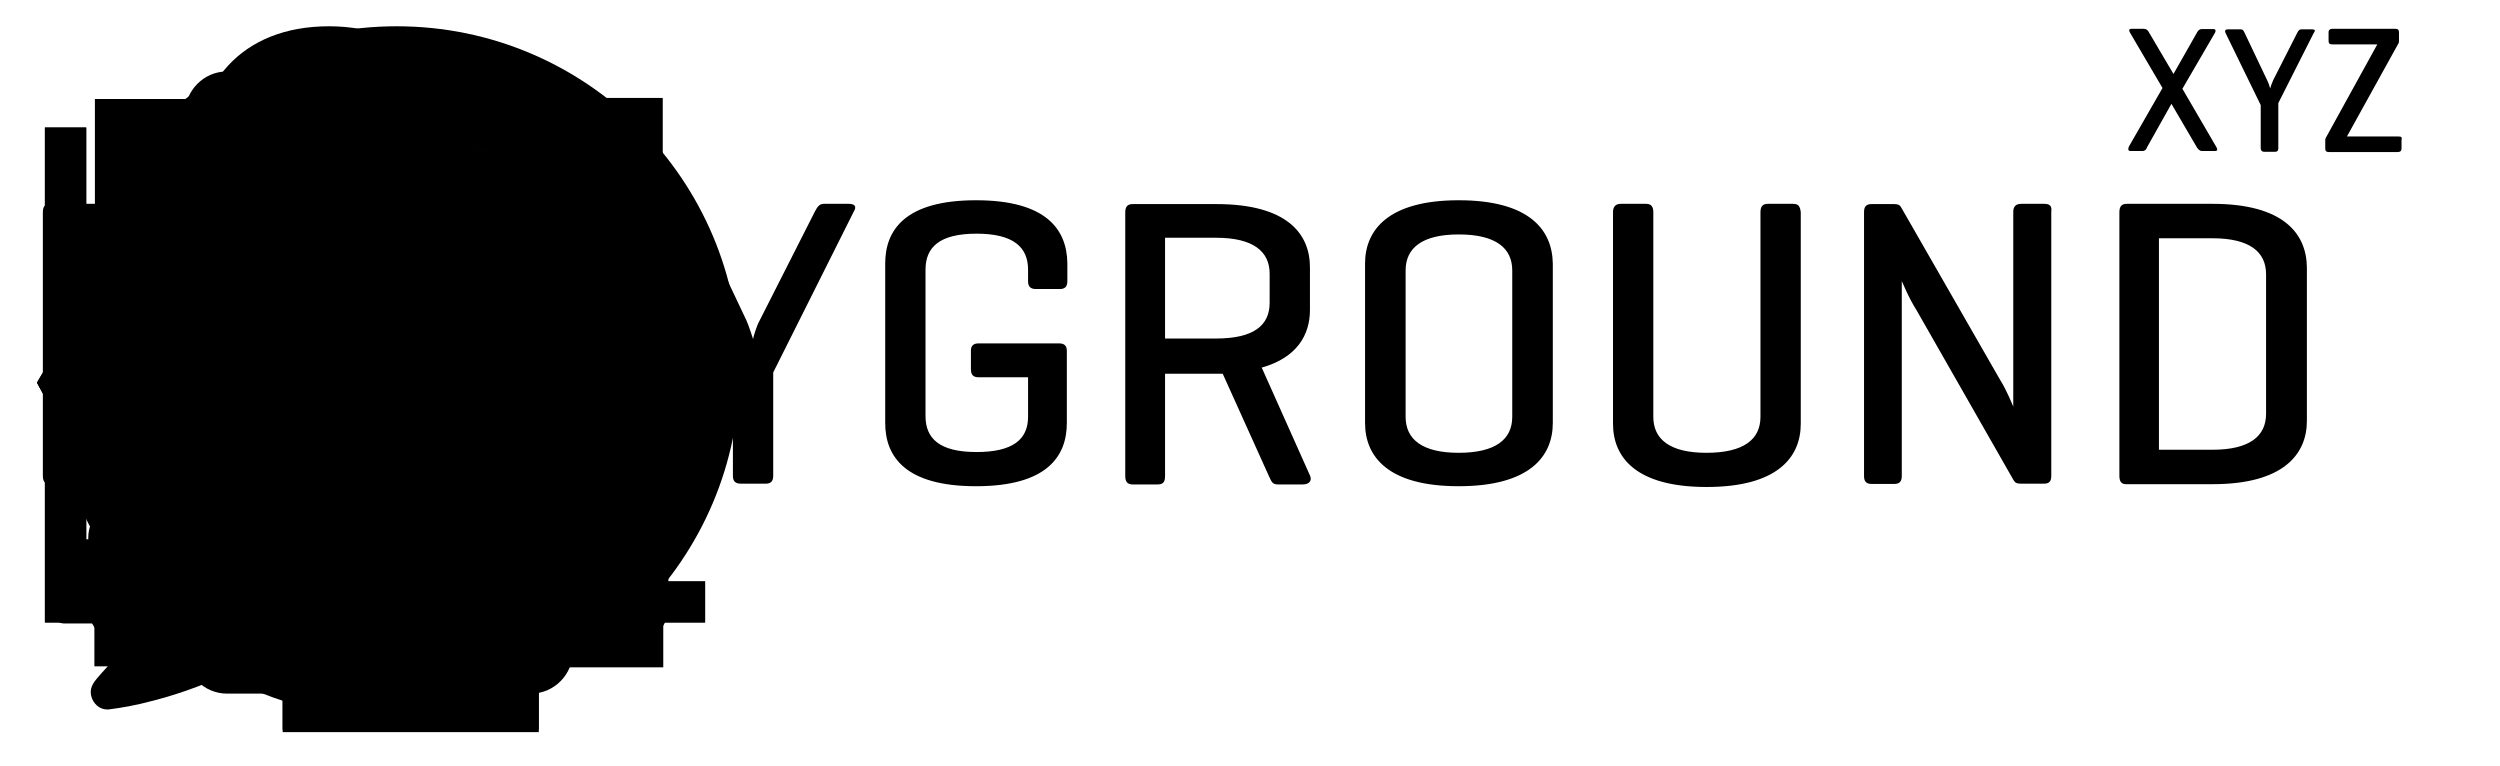
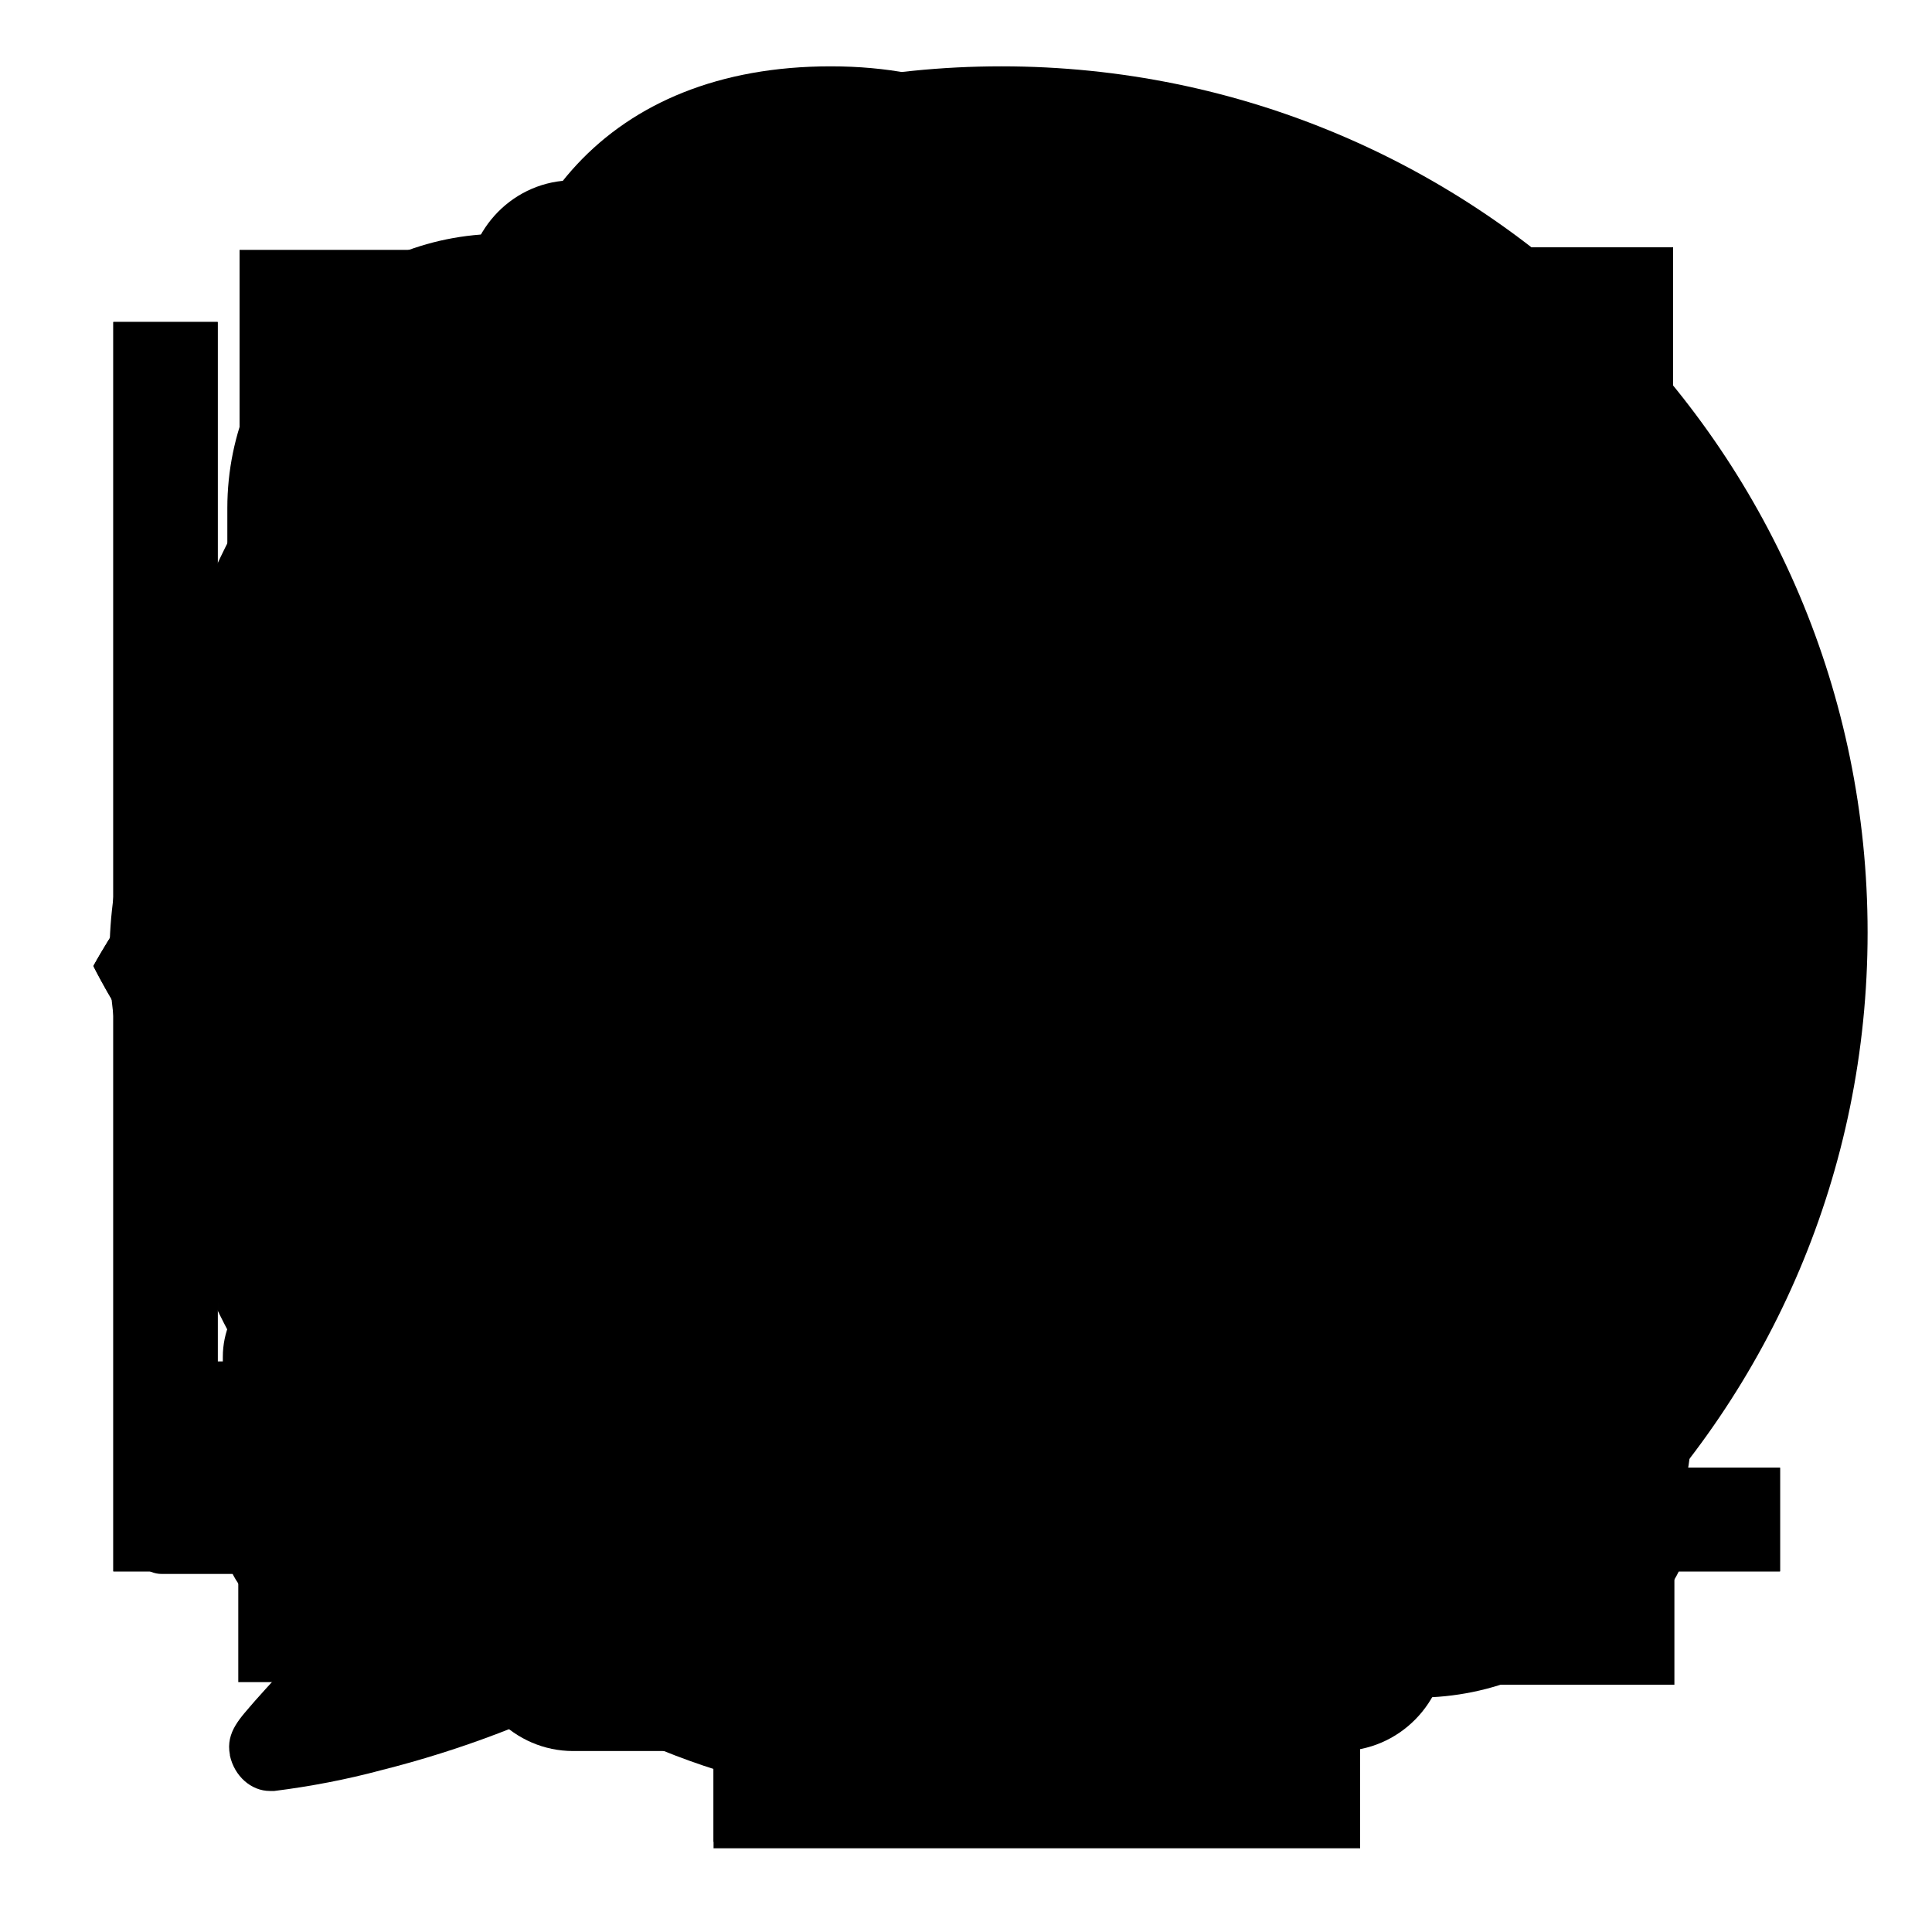
- <svg xmlns="http://www.w3.org/2000/svg" version="1.1" id="metric-icons" x="0px" y="0px" viewBox="0 0 980 300" style="enable-background:new 0 0 980 300;" xml:space="preserve">
+ <svg xmlns="http://www.w3.org/2000/svg" version="1.1" id="metric-icons" x="0px" y="0px" viewBox="0 0 300 300" style="enable-background:new 0 0 300 300;" xml:space="preserve">
  <style type="text/css">
	.st0{display:none;}
	.st1{fill:#010101;}
</style>
  <path id="not-used1" class="st0" d="M619.4-134c3.7,5.2,7,10.8,10.2,16.3c0.5,0.9,1.2,1.5,2.2,1.4s1.5-0.7,1.9-1.6  c2.6-6.7,5.6-13.2,9-19.5c6.7-12.7,15-24.4,25-34.8c2.8-2.8,5.7-5.6,8.6-8.4c0.9-0.9,1.8-1.7,2.4-2.8c1.2-1.9,0.5-3.9-1.7-4.6  c-1.3-0.4-2.6-0.3-4,0.1c-2.2,0.7-4.1,1.9-6,3.2c-4.5,3.1-8.7,6.9-12.6,10.6c-8.7,8.3-16.7,17.1-24.5,26.2c-0.4,0.4-0.6,0.4-1,0.2  c-4-2-7.9-4-12.1-5.5c-2.1-0.8-4.3-1.5-6.6-1.5c-0.2,0-0.4,0-0.6,0c-2.2,0.1-3.7,1.3-4.2,3.2c-0.2,1.1-0.1,2,0.9,2.9  C611.2-144.2,615.6-139.3,619.4-134z M733.1-96c-0.8,0-2.1-2.6-2.1-3.5V-203c0-0.8,1.3-1,2.1-1H756v-24.5  c0-14.3-10.3-24.5-24.7-24.5H552.5c-14.3,0-27.5,10.2-27.5,24.5v24.5h23.8c0.8,0,1.2,0.2,1.2,1v103.5c0,0.8-0.4,3.5-1.2,3.5H525  v22.1c0,14.3,13.2,26.9,27.5,26.9h178.8c14.3,0,24.7-12.6,24.7-26.9V-96H733.1z M698-98.5c0,0.8-0.7,1.5-1.5,1.5h-111  c-0.8,0-1.5-0.7-1.5-1.5v-104c0-0.8,0.7-1.5,1.5-1.5h111c0.8,0,1.5,0.7,1.5,1.5V-98.5z M568.2-220.3h-16.6v-16.5h16.6V-220.3z   M608.9-220.3h-16.6v-16.5h16.6V-220.3z M649.7-220.3h-16.6v-16.5h16.6V-220.3z M690.4-220.3h-16.6v-16.5h16.6V-220.3z M731.1-220.3  h-16.6v-16.5h16.6V-220.3z M568.2-66.5h-16.6v-16.6h16.6V-66.5z M608.9-66.5h-16.6v-16.6h16.6V-66.5z M649.7-66.5h-16.6v-16.6h16.6  V-66.5z M690.4-66.5h-16.6v-16.6h16.6V-66.5z M731.1-66.5h-16.6v-16.6h16.6V-66.5z" />
  <g id="ctr">
    <path d="M91.7,177c8.3,8.9,16.4,16.2,23.2,14.9c4.7-0.9,4.6-6.4,4.6-6.4s-2.3-84,0-123.5c0.7-12.7,21.2-11.4,22.7-1.4   c1.8,12.7,5,77.2,5,77.2s6.4-0.9,9.6-1.4c3.2-0.5,7.3,0.9,7.3,0.9s58.5,16,63.1,20.5s2.7,7.4,2.7,7.4s1.8,49.8,0,60.8   S212,255.1,212,255.1H111.1c0,0-22.8-25.6-35-48.3s-12.1-39.5-3.3-41.1C81.6,164.3,88.2,173.2,91.7,177z M211.2,265.5H110.8V286   h100.4L211.2,265.5L211.2,265.5z M154.9,106.5c0,0,25.8-13.6,25.8-42.9s-17-53.3-51.7-53.3S76.2,33.2,76.2,63.5s33,46.1,33,46.1   l0.5-53.2c0,0,1.5-12,20.8-12s21,12.9,21,12.9l2.7,49.3L154.9,106.5z" />
  </g>
  <g id="viewability">
    <path d="M148.7,62.8C61.6,62.8,14.5,150,14.5,150s42.7,87.2,134.2,87.2c89,0,130.8-87.2,130.8-87.2S235.9,62.8,148.7,62.8z    M148.7,211.9c-34.2,0-61.9-27.7-61.9-61.9s27.7-61.9,61.9-61.9s61.9,27.7,61.9,61.9S182.9,211.9,148.7,211.9z M148.7,187   c-20.5,0-37-16.6-37-37s16.6-37,37-37s37,16.6,37,37S169.2,187,148.7,187z" />
  </g>
  <g id="time-in-view">
    <path d="M148.5,66.2c-59.1,0-107,47.9-107,107s47.9,107,107,107s107-47.9,107-107S207.6,66.2,148.5,66.2z M144.5,174V92.8   c0,0,2.4-0.1,3.3-0.1c44.4,0,80.8,36.3,80.8,80.7c0,0.1,0.4,0.6,0.4,0.6H144.5z M199.3,68.2l7.3-8.9c3.2-4,9.1-4.5,13.1-1.3   l17.6,14.4c4,3.2,4.5,9.1,1.3,13.1l-5.8,7.1C223.2,82.6,211.9,74.3,199.3,68.2z M180.4,34c0,7.1-5.8,13-13,13h-7.9v12h-27V47h-5.7   c-7.1,0-13-5.9-13-13s5.8-13,13-13h40.6C174.6,21,180.4,26.9,180.4,34z" />
  </g>
  <g id="replay-rate">
    <path d="M254.6,127.8c0,5-4.1,9.1-9.1,9.1h-63.4c-3.7,0-6.9-2.3-8.4-5.7c-1.4-3.3-0.7-7.2,2-9.8l19.5-19.5   c-13.3-12.3-30.9-19.4-49.4-19.4c-39.9,0-72.5,32.6-72.5,72.5s32.6,72.5,72.5,72.5c22.5,0,43.3-10.2,57.2-28.2c0.7-1,2-1.6,3.3-1.7   c1.3,0,2.5,0.4,3.5,1.3l19.4,19.5c1.7,1.6,1.7,4.2,0.3,6.1c-20.7,24.9-51.2,39.2-83.7,39.2c-59.9,0-108.7-48.8-108.7-108.7   S86,46.3,145.9,46.3c27.9,0,54.9,11.2,74.9,30L239.2,58c2.5-2.7,6.5-3.4,9.9-2c3.3,1.4,5.5,4.7,5.5,8.4L254.6,127.8L254.6,127.8z" />
  </g>
  <g id="impressions-old">
    <path d="M81.1,185.4H62.9l6.2-22.7c1.7-1.4,4.1-2.1,6.5-2.1h15.5h32.6V121c0-4.8-2.6-9.7-5.6-15.4c-4.1-7.7-8.7-16.4-8.7-28.1   c0-21.4,17.4-38.8,38.8-38.8S187,56.1,187,77.5c0,11.7-4.6,20.4-8.7,28.1c-3,5.7-5.6,10.6-5.6,15.3v39.5h32.8H221   c2.5,0,4.8,0.8,6.5,2.1l6.2,22.7h-18.2H81.1V185.4z M248.1,196.8H48.5c-7.6,0-13.9,6.2-13.9,13.9v27.4c0,7.6,6.2,13.9,13.9,13.9   h199.6c7.6,0,13.9-6.2,13.9-13.9v-27.4C262,203,255.7,196.8,248.1,196.8z" />
  </g>
  <g id="hot">
    <path d="M180.4,20.7c0,0,12.4,99.3-24.8,99.3S93.5,70.3,93.5,70.3S31.4,120,43.8,194.4s74.5,86.9,111.7,86.9s99.3-37.2,99.3-111.7   S180.4,20.7,180.4,20.7z M198.4,209.4c-14.9,27.5-70.8,42.4-86.9,15.8c-16.2-26.8,9.9-54,41.6-62.4c31.6-8.4,46.5-29.8,46.5-29.8   S223.9,162.3,198.4,209.4z" />
  </g>
  <g id="clicks">
    <polygon points="215.9,221.8 168.1,158.1 210.6,140 81.1,65.2 80.8,65.4 110.8,211.9 141.2,177 186.6,242.7  " />
  </g>
  <g id="impressions">
    <path d="M224.5,44.7c0-9.2-7.4-16.7-16.5-16.7H89c-9.1,0-16.5,7.5-16.5,16.7v210.5c0,9.2,7.4,16.7,16.5,16.7h119.1   c9.1,0,16.5-7.5,16.5-16.7V44.7H224.5z M115.4,47h66.2c1.1,0,2.1,1.3,2.1,2.5s-0.9,2.5-2.1,2.5h-66.2c-1.1,0-2.1-1.3-2.1-2.5   C113.3,48.3,114.2,47,115.4,47z M148.5,261.6c-6.6,0-12-5.4-12-12s5.4-12,12-12s12,5.4,12,12S155.1,261.6,148.5,261.6z M207.5,225   h-119V66h119V225z M202.5,72h-109v82h109V72z M148.5,118h-11v9h-8v-9h-8v-8h8v-10h8v10h11V118z M173.5,131h-8v-29.1   c-2,0.7-2.7,1.4-4.1,2c-1.4,0.6-2.9,1.2-4.2,1.6l-2.6-6.5c1.1-0.4,2.2-1,3.4-1.5c1.2-0.6,2.3-1.2,3.4-1.9c1.1-0.7,2.2-1.4,3.2-2.2   c1-0.8,1.9-1.1,2.8-2.5h6.1L173.5,131L173.5,131z" />
  </g>
  <g id="completion-rate">
    <path d="M257.7,150c0,60.2-49,109.2-109.2,109.2S39.3,210.2,39.3,150c0-23.7,7.5-46.2,21.6-65.2l0.2,0.2c2-2.7,5.2-4.4,8.9-4.4   c6.1,0,11.1,5,11.1,11.1c0,3.2-1.4,6.2-3.6,8.2c-10.4,14.7-16,32-16,50.2c0,47.9,39,86.9,86.9,86.9s86.9-39,86.9-86.9   s-39-86.9-86.9-86.9c-20.3,0-40,7.1-55.6,20.1L78.8,66c19.5-16.3,44.3-25.2,69.8-25.2C208.8,40.8,257.7,89.8,257.7,150z    M120.7,175.1c5.1,7.2,9.6,14.8,13.9,22.4c0.7,1.2,1.6,2,3,1.9s2.1-1,2.6-2.2c3.6-9.2,7.7-18.1,12.3-26.8   c9.2-17.4,20.4-33.5,34.1-47.7c3.8-3.9,7.8-7.7,11.7-11.5c1.2-1.2,2.4-2.4,3.3-3.8c1.7-2.6,0.7-5.3-2.3-6.3   c-1.8-0.6-3.6-0.4-5.4,0.2c-3,1-5.6,2.6-8.2,4.4c-6.2,4.3-11.8,9.4-17.2,14.6c-11.8,11.4-22.8,23.4-33.4,35.9   c-0.5,0.6-0.8,0.6-1.4,0.3c-5.4-2.8-10.8-5.5-16.5-7.6c-2.9-1.1-5.8-2-9-2c-0.3,0-0.6,0-0.8,0c-3,0.1-5.1,1.8-5.7,4.4   c-0.3,1.5-0.1,2.8,1.2,4C109.6,161.1,115.5,167.8,120.7,175.1z" />
  </g>
  <g id="video-completions">
    <path d="M257.7,150c0,60.2-49,109.2-109.2,109.2S39.3,210.2,39.3,150c0-23.7,7.5-46.2,21.6-65.2l0.2,0.2c2-2.7,5.2-4.4,8.9-4.4   c6.1,0,11.1,5,11.1,11.1c0,3.2-1.4,6.2-3.6,8.2c-10.4,14.7-16,32-16,50.2c0,47.9,39,86.9,86.9,86.9s86.9-39,86.9-86.9   s-39-86.9-86.9-86.9c-20.3,0-40,7.1-55.6,20.1L78.8,66c19.5-16.3,44.3-25.2,69.8-25.2C208.8,40.8,257.7,89.8,257.7,150z M125.2,200   l69.6-51l-69.6-51C125.2,98,125.2,200,125.2,200z" />
  </g>
  <g id="engagement-rate">
    <path id="_x3C_Compound_Path_x3E_" d="M91.7,178c8.3,8.9,16.4,16.2,23.2,14.9c4.7-0.9,4.6-6.4,4.6-6.4s-2.3-84,0-123.5   c0.7-12.7,21.2-11.4,22.7-1.4c1.8,12.7,5,77.2,5,77.2s6.4-0.9,9.6-1.4c3.2-0.5,7.3,0.9,7.3,0.9s58.5,16,63.1,20.5s2.7,7.4,2.7,7.4   s1.8,49.8,0,60.8S212,256.1,212,256.1H111.1c0,0-22.8-25.6-35-48.3s-12.1-39.5-3.3-41.1C81.6,165.3,88.2,174.2,91.7,178z    M211.2,266.5H110.8V287h100.4L211.2,266.5L211.2,266.5z M154.6,63.9l52.2-8.6l-33.6-40.9L154.6,63.9z M106.5,114l-29-29l-29,29   l29,29L106.5,114z M207.5,78.7c-14,0-25.4,11.4-25.4,25.4s11.4,25.4,25.4,25.4s25.4-11.4,25.4-25.4S221.5,78.7,207.5,78.7z" />
  </g>
  <g id="expand-rate">
    <polygon points="123.2,38.8 37.2,38.8 37.2,124.9 65.7,96.4 98.2,129 127.4,99.8 94.8,67.3  " />
    <polygon points="37,175.1 37,261.2 123,261.2 94.6,232.7 127.1,200.2 98,171 65.4,203.6  " />
    <polygon points="173.8,38.4 259.8,38.4 259.8,124.4 231.3,96 198.8,128.5 169.6,99.4 202.2,66.8  " />
    <polygon points="260,175.6 260,261.6 174,261.6 202.4,233.2 169.9,200.6 199,171.5 231.6,204  " />
  </g>
  <g id="full-view">
    <path d="M148.7,62.8C61.6,62.8,14.5,150,14.5,150s42.7,87.2,134.2,87.2c89,0,130.8-87.2,130.8-87.2S235.9,62.8,148.7,62.8z    M148.7,211.9c-34.2,0-61.9-27.7-61.9-61.9s27.7-61.9,61.9-61.9s61.9,27.7,61.9,61.9S182.9,211.9,148.7,211.9z M123,170.9   c4.1,5.4,11.3,14.5,14.8,20.2c0.6,0.9,1.3,1.5,2.4,1.4c1.1-0.1,1.7-0.8,2.1-1.7c2.9-6.9,8.5-17.9,12.2-24.5   c7.4-13.1,16.5-25.2,27.5-35.9c3.1-2.9,6.3-5.8,9.4-8.7c1-0.9,1.9-1.8,2.7-2.9c1.4-2-2.9-4-5.3-4.7c-1.5-0.5-5.2-0.3-6.6,0.2   c-2.4,0.8-4.5,2-6.6,3.3c-5,3.2-9.5,7.1-13.9,11c-9.5,8.6-16.1,17.6-24.7,27c-0.4,0.5-0.6,0.5-1.1,0.2c-4.4-2.1-16.7-9.5-21.3-11.1   c-2.3-0.8-4.7-1.5-7.3-1.5c-0.2,0-0.5,0-0.6,0c-2.4,0.1-4.1,1.4-4.6,3.3c-0.2,1.1-0.1,2.1,1,3C108.5,154.1,118.8,165.4,123,170.9z" />
  </g>
  <path id="dismissal-rate" class="st1" d="M147,22.1c-69.6,0-126,56.4-126,126s56.4,126,126,126s126-56.4,126-126  S216.6,22.1,147,22.1z M204.6,197l-9.8,9.8L147,157.9l-47.8,48.9l-9.8-9.8l47.8-48.9L89.4,99.2l9.8-9.8l47.8,48.9l47.8-48.9l9.8,9.8  l-48,48.9L204.6,197z" />
-   <path id="logo" d="M52.3,79.9H19.7c-2,0-2.9,1-2.9,3.3v103.3c0,2.2,0.8,3.3,2.9,3.3h9.8c2.2,0,2.9-1,2.9-3.3V149h20  c27.7,0,36.7-11.6,36.7-24.8V105C88.9,91.5,80.2,79.9,52.3,79.9z M73.2,121.3c0,8.8-6.5,14.1-21,14.1h-20V93.2h20  c14.5,0,21,5.3,21,14.1V121.3z M166.1,176.1h-41.3V83c0-2.2-0.8-3.3-2.9-3.3h-9.8c-2.2,0-3.1,1-3.1,3.3v103.3c0,2,0.8,3.3,2.6,3.3  h54.6c2,0,3.1-0.8,3.1-3.1v-7.3C169.2,176.9,168.1,176.1,166.1,176.1z M230.9,83c-0.6-2-1.8-3.1-3.9-3.1h-19.3c-2,0-3.3,1-3.9,3.1  l-26.7,103.5c-0.6,2,0.2,3.1,2.2,3.1h65.6h10.2c2.2,0,3.1-1.2,2.4-3.1L230.9,83z M332.7,79.9h-9.8c-1.8,0-2.6,1.4-3.5,3.1  l-21.6,42.6c-1.2,2-2.6,6.9-2.6,7.3c-0.2-0.6-1.6-5.1-2.6-7.3L272.4,83c-1-2-1.6-3.1-3.7-3.1h-11.2c-2.2,0-3.3,1.2-2.2,3.1l32,64.8  v38.7c0,2,0.8,3.1,3.1,3.1h9.8c2,0,2.9-1,2.9-3.1V146l31.6-63.1C336,80.8,334.9,79.9,332.7,79.9z M382.6,78.5  c-27.7,0-35.6,11.6-35.6,24.8v62.5c0,13.2,7.9,24.8,35.6,24.8s35.6-11.6,35.6-24.8v-28.3c0-2-1-2.9-3.1-2.9h-31.4  c-2,0-3.1,0.8-3.1,2.9v7.3c0,2.2,1,3.1,3.1,3.1H403v15.5c0,8.8-5.9,13.8-20.2,13.8c-14.5,0-20-5.3-20-14.1v-57.4  c0-8.8,5.5-14.1,20-14.1s20.2,5.3,20.2,14.1v4.5c0,2,0.8,3.1,3.1,3.1h9.4c2,0,2.9-1,2.9-3.1v-7.1C418.2,90.1,410.3,78.5,382.6,78.5z   M494.6,144.1c13.8-3.9,18.9-12.8,18.9-22.6v-16.7c0-13.2-9-24.8-36.7-24.8H444c-2,0-2.9,1-2.9,3.3v103.3c0,2.2,0.8,3.3,2.9,3.3h9.8  c2.2,0,2.9-1,2.9-3.3v-40.1h20h2.6l18.1,40.1c1,2,1.2,3.3,3.5,3.3h9.8c2.2,0,3.7-1.2,2.9-3.3L494.6,144.1z M476.7,132.7h-20V93.2h20  c14.5,0,21,5.3,21,14.1v11.4C497.7,127.6,491.4,132.7,476.7,132.7z M571.8,78.5c-27.5,0-36.7,11.6-36.7,24.8v62.5  c0,13.2,9,24.8,36.7,24.8s36.9-11.6,36.9-24.8v-62.5C608.5,90.1,599.5,78.5,571.8,78.5z M592.8,163.4c0,8.8-6.5,14.1-21,14.1  c-14.3,0-20.8-5.3-20.8-14.1V106c0-8.8,6.5-14.1,20.8-14.1c14.5,0,21,5.3,21,14.1V163.4z M702.8,79.9H693c-2,0-2.9,1-2.9,3.3v80.2  c0,8.8-6.5,14.1-21.2,14.1c-14.3,0-20.8-5.3-20.8-14.1V83.2c0-2.2-0.8-3.3-2.9-3.3h-9.8c-2,0-3.1,1-3.1,3.3v82.9  c0,13.2,9,24.8,36.7,24.8s36.9-11.6,36.9-24.8V83.2C705.6,80.8,705,79.9,702.8,79.9z M801.3,79.9h-9c-2,0-3.1,1-3.1,3.1v76.4  c0,0-2.6-6.5-5.1-10.4l-38.9-67.8c-0.4-0.8-1.2-1.2-2.6-1.2h-9c-2,0-2.9,1-2.9,3.1v103.5c0,2,0.8,3.1,2.9,3.1h9c2,0,2.9-1,2.9-3.1  v-76.4c0.4,0.6,2.2,5.7,5.9,11.6l37.9,66.4c0.6,1,1.2,1.4,2.9,1.4h9c2.2,0,2.9-1,2.9-3.1V83C804.4,80.8,803.6,79.9,801.3,79.9z   M867.3,79.9h-33.6c-2,0-2.9,1-2.9,3.3v103.3c0,2,0.6,3.3,2.6,3.3h34c27.5,0,36.9-11.6,36.9-24.8v-60.1  C904.2,91.5,895,79.9,867.3,79.9z M888.3,162.2c0,8.8-6.5,14.1-21,14.1h-21V93.4h21c14.5,0,21,5.3,21,14.1V162.2z M835.1,59.2h4.7  c1,0,1.6-0.6,1.8-1.4l9.6-17.1l10,17.1c0.4,0.6,1,1.4,2,1.4h5.1c1,0,1-0.6,0.6-1.4l-13.4-23l12.8-22c0.4-0.8,0.2-1.4-0.6-1.4H863  c-0.8,0-1.4,0.6-1.8,1.4L852,29l-9.6-16.3c-0.4-0.8-1-1.4-2-1.4h-4.9c-1,0-1,0.6-0.6,1.4l12.8,21.8l-13.2,23  C834.1,58.6,834.3,59.2,835.1,59.2z M906.4,11.5h-4.3c-0.8,0-1.2,0.6-1.6,1.4l-9.4,18.5c-0.4,0.8-1.2,3.1-1.2,3.3  c0-0.2-0.6-2.2-1.2-3.3l-8.8-18.5c-0.4-0.8-0.6-1.4-1.6-1.4h-4.9c-1,0-1.4,0.4-1,1.4l13.8,28.3v16.9c0,0.8,0.4,1.4,1.4,1.4h4.3  c0.8,0,1.2-0.4,1.2-1.4V40.4L907,12.9C907.8,11.9,907.4,11.5,906.4,11.5z M940.2,53.5H920L940.2,17c0.2-0.2,0.2-0.6,0.2-1.2v-3.1  c0-1-0.4-1.4-1.4-1.4h-24.8c-0.8,0-1.4,0.4-1.4,1.4V16c0,1,0.4,1.4,1.4,1.4h17.7l-20,36.3c-0.2,0.4-0.4,0.6-0.4,1.2v3.3  c0,1,0.4,1.4,1.4,1.4H940c0.8,0,1.4-0.4,1.4-1.4v-3.3C941.7,53.7,941.2,53.5,940.2,53.5z" />
  <path id="comments-old" d="M146.7,74.4c-60.2,0-111.2,33.9-111.2,74.1c0,21.6,14.5,42.1,39.5,56.3l12.6,7.2l-3.9,13.9  c-2.8,10.3-6.4,18.2-10.1,24.9c14.6-6.1,27.9-14.3,39.8-24.8l6.2-5.5l8.3,0.9c6.2,0.7,12.6,1.2,18.8,1.2  c60.2,0,111.2-33.9,111.2-74.1S206.9,74.4,146.7,74.4z M276.4,148.5c0,51.2-58,92.6-129.7,92.6c-7.1,0-14.2-0.4-21-1.2  c-19,16.8-41.5,28.7-66.6,35c-5.2,1.4-10.9,2.5-16.5,3.2h-0.7c-2.9,0-5.5-2.3-6.2-5.5v-0.1c-0.7-3.6,1.7-5.8,3.9-8.4  c9.1-10.3,19.5-19,26.3-43.1C36.1,204.1,17,177.9,17,148.5c0-51.1,58-92.6,129.7-92.6l0,0C218.3,55.8,276.4,97.4,276.4,148.5  L276.4,148.5z" />
  <path id="menu" d="M95.5,153c0,14-11.2,25.2-25.2,25.2S45.1,167,45.1,153s11.2-25.2,25.2-25.2S95.5,139,95.5,153z M171.1,153  c0,14-11.2,25.2-25.2,25.2S120.7,167,120.7,153s11.2-25.2,25.2-25.2C159.8,127.8,171.1,139,171.1,153z M246.6,153  c0,14-11.2,25.2-25.2,25.2S196.2,167,196.2,153s11.2-25.2,25.2-25.2S246.6,139,246.6,153z" />
  <path id="chart-bar" d="M54,215.5v24.8c0,2.3-1.8,4.1-4.1,4.1H25.1c-2.3,0-4.1-1.8-4.1-4.1v-24.8c0-2.3,1.8-4.1,4.1-4.1h24.8  C52.2,211.4,54,213.2,54,215.5z M103.6,199v41.3c0,2.3-1.8,4.1-4.1,4.1H74.7c-2.3,0-4.1-1.8-4.1-4.1V199c0-2.3,1.8-4.1,4.1-4.1h24.8  C101.7,194.9,103.6,196.7,103.6,199z M153.1,166v74.3c0,2.3-1.8,4.1-4.1,4.1h-24.8c-2.3,0-4.1-1.8-4.1-4.1V166  c0-2.3,1.8-4.1,4.1-4.1H149C151.3,161.9,153.1,163.7,153.1,166z M202.6,116.5v123.8c0,2.3-1.8,4.1-4.1,4.1h-24.8  c-2.3,0-4.1-1.8-4.1-4.1V116.5c0-2.3,1.8-4.1,4.1-4.1h24.8C200.8,112.3,202.6,114.1,202.6,116.5z M252.1,50.4v189.9  c0,2.3-1.8,4.1-4.1,4.1h-24.8c-2.3,0-4.1-1.8-4.1-4.1V50.4c0-2.3,1.8-4.1,4.1-4.1H248C250.3,46.3,252.1,48.1,252.1,50.4z" />
  <path id="chart-line" d="M276.4,227.9V244H17.6V50h16.2v177.9H276.4z M260.2,70.2v55c0,3.5-4.3,5.4-6.9,2.8L238,112.6l-80,80  c-1.6,1.6-4.2,1.6-5.8,0l-29.4-29.4l-52.6,52.6l-24.3-24.3l73.9-73.9c1.6-1.6,4.2-1.6,5.8,0L155,147l58.6-58.6l-15.3-15.3  c-2.7-2.7-0.8-6.9,2.8-6.9h55C258.5,66.1,260.2,67.9,260.2,70.2z" />
  <path id="chart-area" d="M276.4,227.9V244H17.6V50h16.2v177.9H276.4z M227.9,98.5l32.4,113.2H50v-72.8l56.6-72.8l72.8,72.8  L227.9,98.5z" />
  <path id="logo-icon" d="M166.9,63.6c-1-3.2-2.9-5-6.3-5h-31c-3.2,0-5.3,1.6-6.3,5L80.5,229.8c-1,3.2,0.3,5,3.5,5h105.3h16.4  c3.5,0,5-1.9,3.9-5L166.9,63.6z" />
-   <path id="linkedin" d="M76.1,215.6H104v-83.8H76.1C76.1,131.8,76.1,215.6,76.1,215.6z M105.8,105.9c-0.1-8.2-6-14.5-15.6-14.5  s-15.8,6.3-15.8,14.5c0,8,6,14.5,15.5,14.5H90C99.8,120.4,105.8,113.9,105.8,105.9z M176.5,215.6h27.9v-48.1  c0-25.7-13.8-37.7-32.1-37.7c-15,0-21.6,8.3-25.2,14.1h0.2v-12.2h-27.9c0,0,0.4,7.9,0,83.8l0,0h27.9v-46.9c0-2.4,0.1-5,0.8-6.8  c2.1-5,6.6-10.1,14.4-10.1c10,0,14,7.6,14,19L176.5,215.6L176.5,215.6z M233,95.1V211c0,19.2-15.6,34.8-34.8,34.8H82.3  c-19.2,0-34.8-15.6-34.8-34.8V95.1c0-19.2,15.6-34.8,34.8-34.8h115.9C217.4,60.3,233,75.9,233,95.1z" />
-   <path id="fb" d="M201.1,60.8c19.3,0,34.9,15.6,34.9,34.9V212c0,19.3-15.6,34.9-34.9,34.9h-22.8v-72.1h24.1l3.6-28.1h-27.7v-17.9  c0-8.1,2.2-13.6,13.9-13.6l14.8-0.1V90c-2.5-0.4-11.4-1.1-21.6-1.1c-21.4,0-36.2,13.1-36.2,37.1v20.7H125v28.1h24.2v72.1H84.8  c-19.3,0-34.9-15.6-34.9-34.9V95.7c0-19.3,15.6-34.9,34.9-34.9H201.1L201.1,60.8z" />
+   <path id="linkedin" d="M76.1,215.6H104v-83.8H76.1V215.6z M105.8,105.9c-0.1-8.2-6-14.5-15.6-14.5s-15.8,6.3-15.8,14.5  c0,8,6,14.5,15.5,14.5H90C99.8,120.4,105.8,113.9,105.8,105.9z M176.5,215.6h27.9v-48.1c0-25.7-13.8-37.7-32.1-37.7  c-15,0-21.6,8.3-25.2,14.1h0.2v-12.2h-27.9c0,0,0.4,7.9,0,83.8l0,0h27.9v-46.9c0-2.4,0.1-5,0.8-6.8c2.1-5,6.6-10.1,14.4-10.1  c10,0,14,7.6,14,19L176.5,215.6L176.5,215.6z M233,95.1V211c0,19.2-15.6,34.8-34.8,34.8H82.3c-19.2,0-34.8-15.6-34.8-34.8V95.1  c0-19.2,15.6-34.8,34.8-34.8h115.9C217.4,60.3,233,75.9,233,95.1z" />
+   <path id="fb" d="M201.1,60.8c19.3,0,34.9,15.6,34.9,34.9V212c0,19.3-15.6,34.9-34.9,34.9h-22.8v-72.1h24.1l3.6-28.1h-27.7v-17.9  c0-8.1,2.2-13.6,13.9-13.6l14.8-0.1V90c-2.5-0.4-11.4-1.1-21.6-1.1c-21.4,0-36.2,13.1-36.2,37.1v20.7H125v28.1h24.2v72.1H84.8  c-19.3,0-34.9-15.6-34.9-34.9V95.7c0-19.3,15.6-34.9,34.9-34.9L201.1,60.8L201.1,60.8z" />
  <path id="expand-plus" d="M202.1,157.8V141c0-4.6-3.8-8.4-8.4-8.4h-33.5V99.1c0-4.6-3.8-8.4-8.4-8.4H135c-4.6,0-8.4,3.8-8.4,8.4  v33.5H93.1c-4.6,0-8.4,3.8-8.4,8.4v16.8c0,4.6,3.8,8.4,8.4,8.4h33.5v33.5c0,4.6,3.8,8.4,8.4,8.4h16.8c4.6,0,8.4-3.8,8.4-8.4v-33.5  h33.5C198.3,166.2,202.1,162.4,202.1,157.8z M244,149.4c0,55.5-45.1,100.6-100.6,100.6S42.8,204.9,42.8,149.4S87.9,48.8,143.4,48.8  S244,93.9,244,149.4z" />
  <path id="arrow-right" d="M213.7,148.7L93.5,243.1V54.3L213.7,148.7z" />
-   <path id="target" d="M155.5,10.3C81.2,10.3,21,70.5,21,144.8s60.2,134.5,134.5,134.5S290,219.1,290,144.8S229.8,10.3,155.5,10.3z   M155.5,237.3c-51.1,0-92.5-41.4-92.5-92.5c0-51.1,41.4-92.5,92.5-92.5S248,93.7,248,144.8C248,195.9,206.6,237.3,155.5,237.3z   M155.5,97.3c26.2,0,47.5,21.3,47.5,47.5s-21.3,47.5-47.5,47.5S108,171,108,144.8S129.3,97.3,155.5,97.3z" />
+   <path id="target" d="M155.5,10.3C81.2,10.3,21,70.5,21,144.8s60.2,134.5,134.5,134.5S290,219.1,290,144.8S229.8,10.3,155.5,10.3z   M155.5,237.3c-51.1,0-92.5-41.4-92.5-92.5s41.4-92.5,92.5-92.5S248,93.7,248,144.8S206.6,237.3,155.5,237.3z M155.5,97.3  c26.2,0,47.5,21.3,47.5,47.5s-21.3,47.5-47.5,47.5S108,171,108,144.8S129.3,97.3,155.5,97.3z" />
  <path id="tag" d="M200.9,116.9c8.9,0,16-7.1,16-16s-7.1-16-16-16s-16,7.1-16,16S192,116.9,200.9,116.9z M129,250  c-4.2,0-8.4-1.7-11.2-4.6l-61.4-61.3c-2.9-3-4.6-7.1-4.6-11.4c0-4.2,1.7-8.4,4.6-11.2l89.3-89.2C152,66,164.1,61,172.9,61h51.9  c8.7,0,16,7.2,16,16v51.9c0,8.9-5,21-11.4,27.3l-89.1,89.2C137.4,248.3,133.3,250,129,250z" />
+   <path id="plus" d="M202.1,157.8V141c0-4.6-3.8-8.4-8.4-8.4h-33.5V99.1c0-4.6-3.8-8.4-8.4-8.4H135c-4.6,0-8.4,3.8-8.4,8.4v33.5H93.1  c-4.6,0-8.4,3.8-8.4,8.4v16.8c0,4.6,3.8,8.4,8.4,8.4h33.5v33.5c0,4.6,3.8,8.4,8.4,8.4h16.8c4.6,0,8.4-3.8,8.4-8.4v-33.5h33.5  C198.3,166.2,202.1,162.4,202.1,157.8z" />
+   <path id="pencil-square" d="M95.1,181.4l22.5,22.5l-7.7,7.7h-8.3v-14.2H87.4v-8.3L95.1,181.4z M156.4,123.7c1.2,1,0.9,3.1-0.4,4.4  l-43.1,43.1c-1.3,1.3-3.4,1.6-4.4,0.4c-1.2-1-0.9-3.1,0.4-4.4l43.1-43.1C153.3,122.8,155.4,122.5,156.4,123.7z M115.8,225.8  l80.5-80.5l-42.6-42.6l-80.5,80.5v42.6H115.8z M205.9,135.8l13.6-13.6c5.5-5.5,5.5-14.7,0-20.1L197,79.5c-5.5-5.5-14.7-5.5-20.1,0  l-13.6,13.6L205.9,135.8z M262.7,78.9v142.1c0,23.5-19.1,42.6-42.6,42.6H77.9c-23.5,0-42.6-19.1-42.6-42.6V78.9  c0-23.5,19.1-42.6,42.6-42.6h142.1C243.6,36.3,262.7,55.4,262.7,78.9z" />
</svg>
